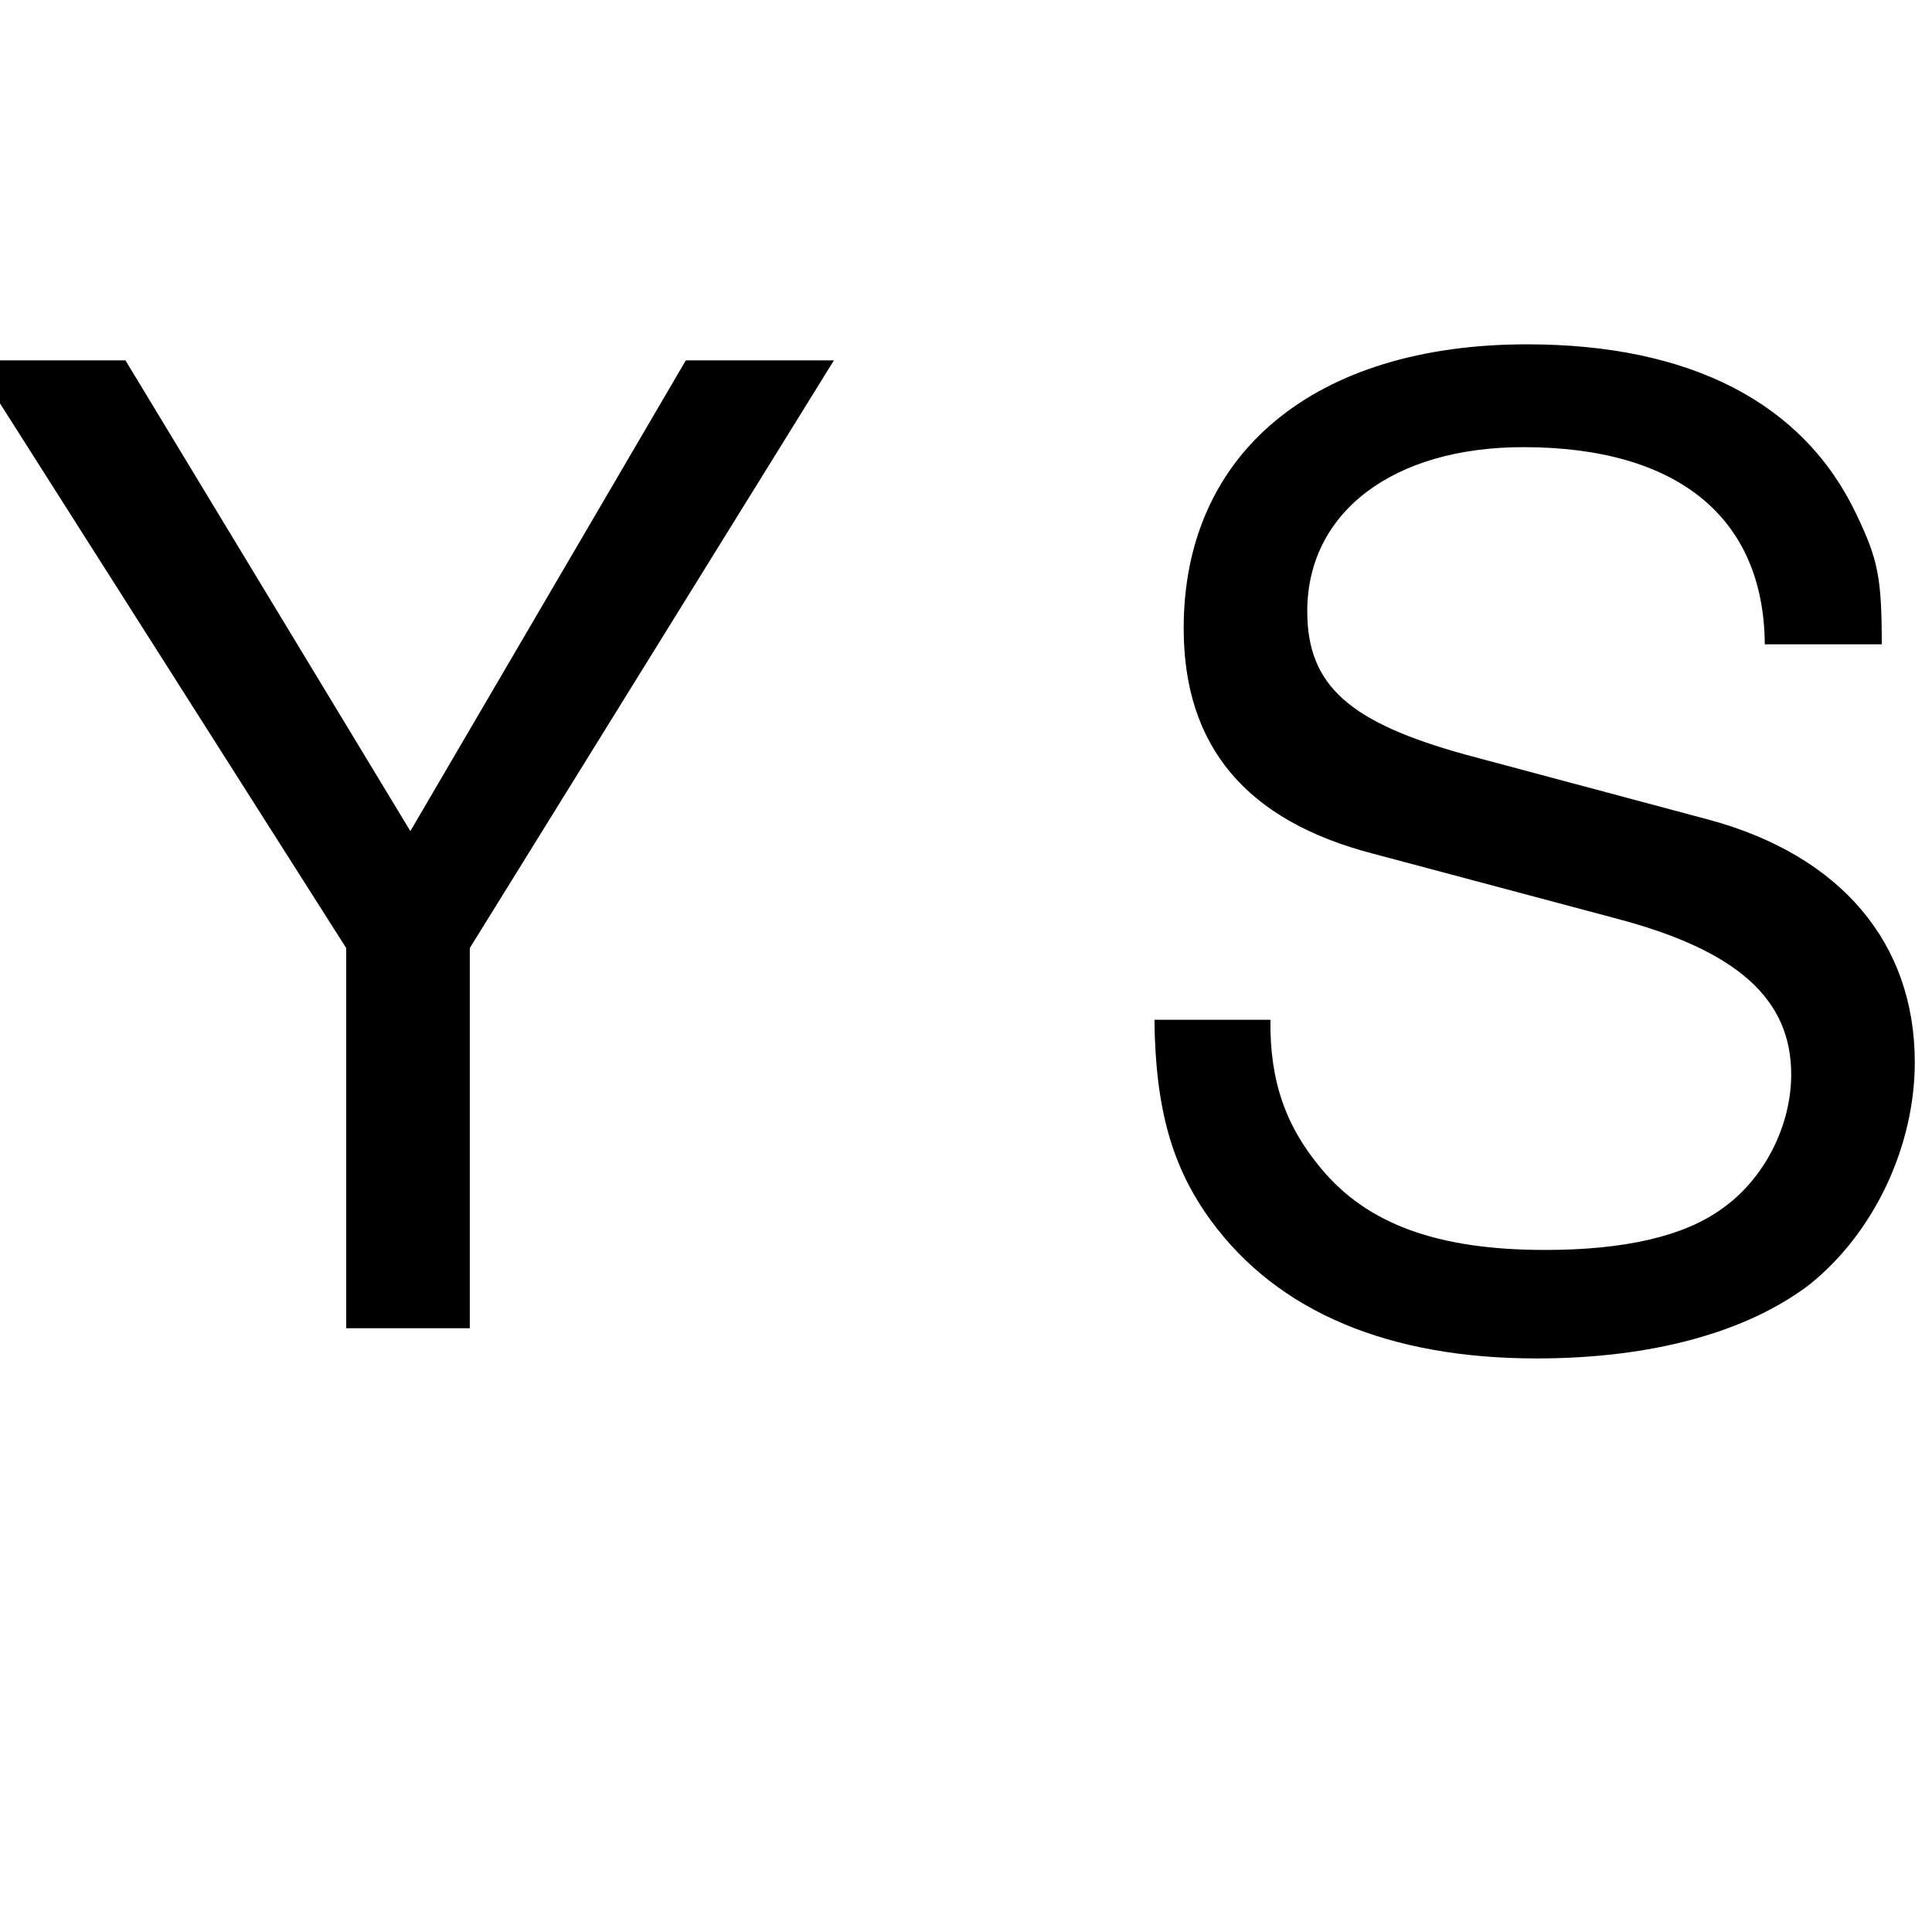
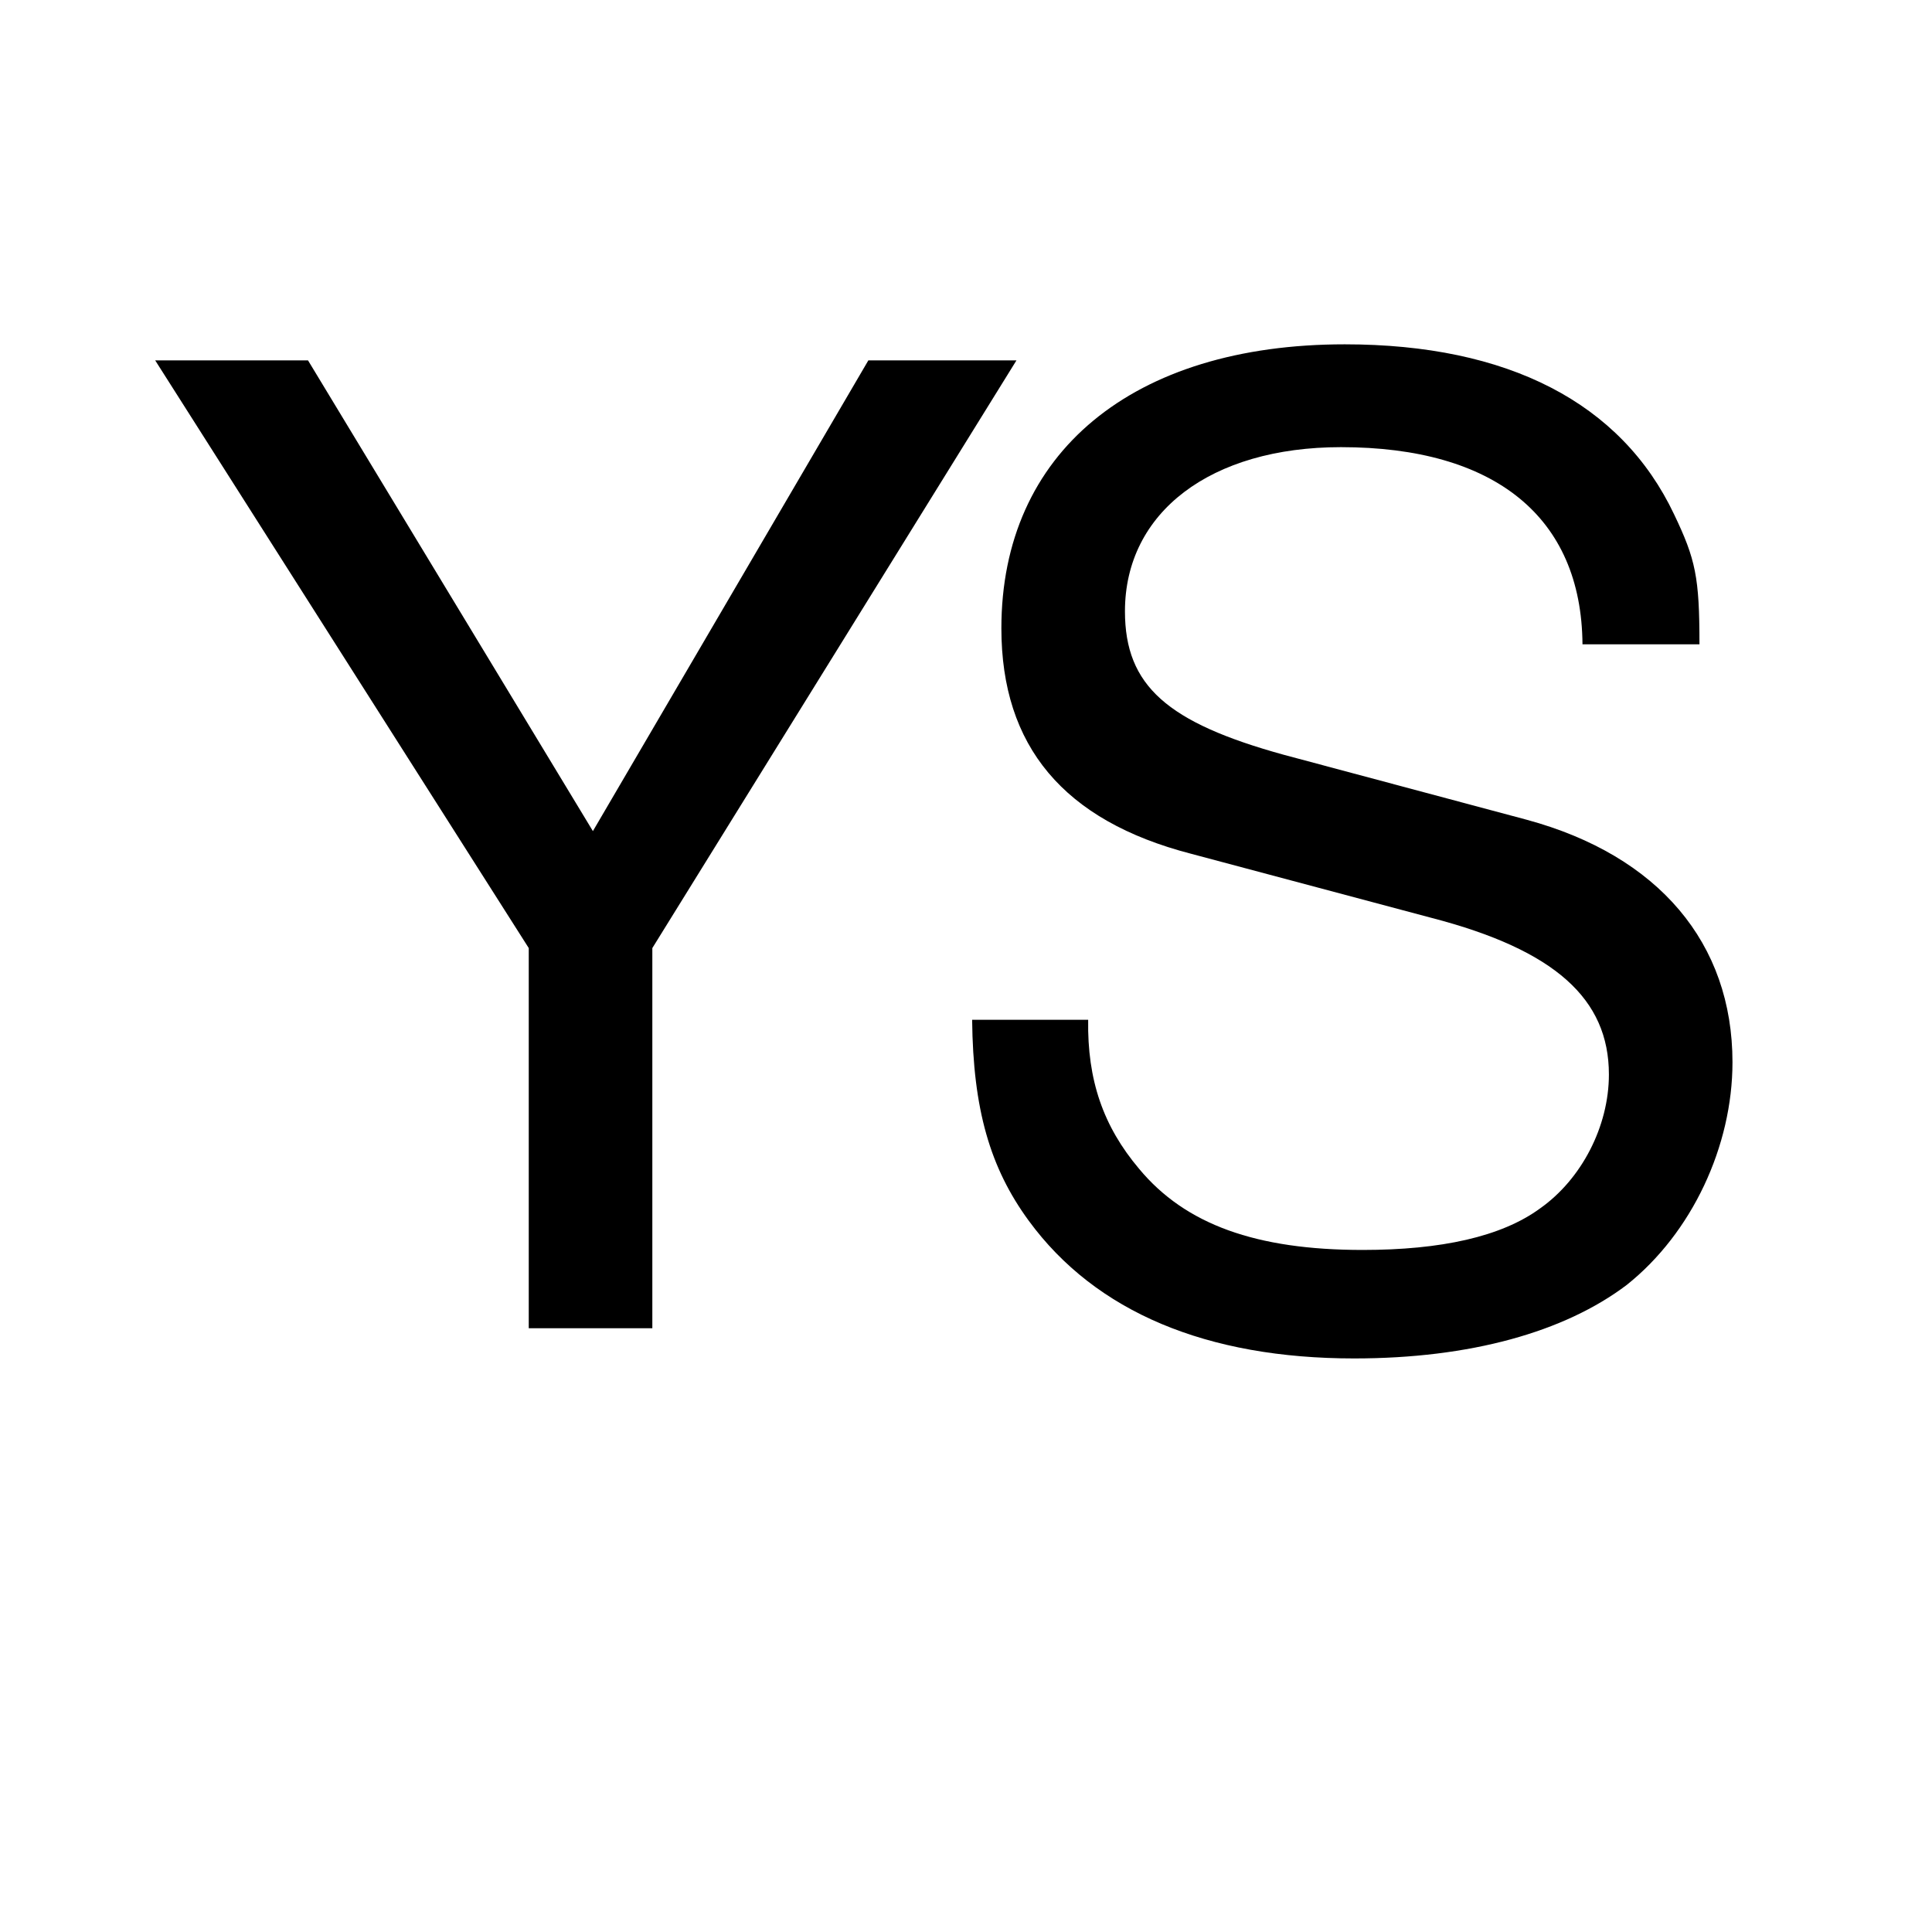
<svg xmlns="http://www.w3.org/2000/svg" viewBox="0 0 32 32">
  <text x="16" y="22" font-family="Arial Black, Helvetica, sans-serif" font-size="22" font-weight="500" fill="#000000" text-anchor="middle" letter-spacing="-1">
-         Y S
+         YS
    </text>
</svg>
